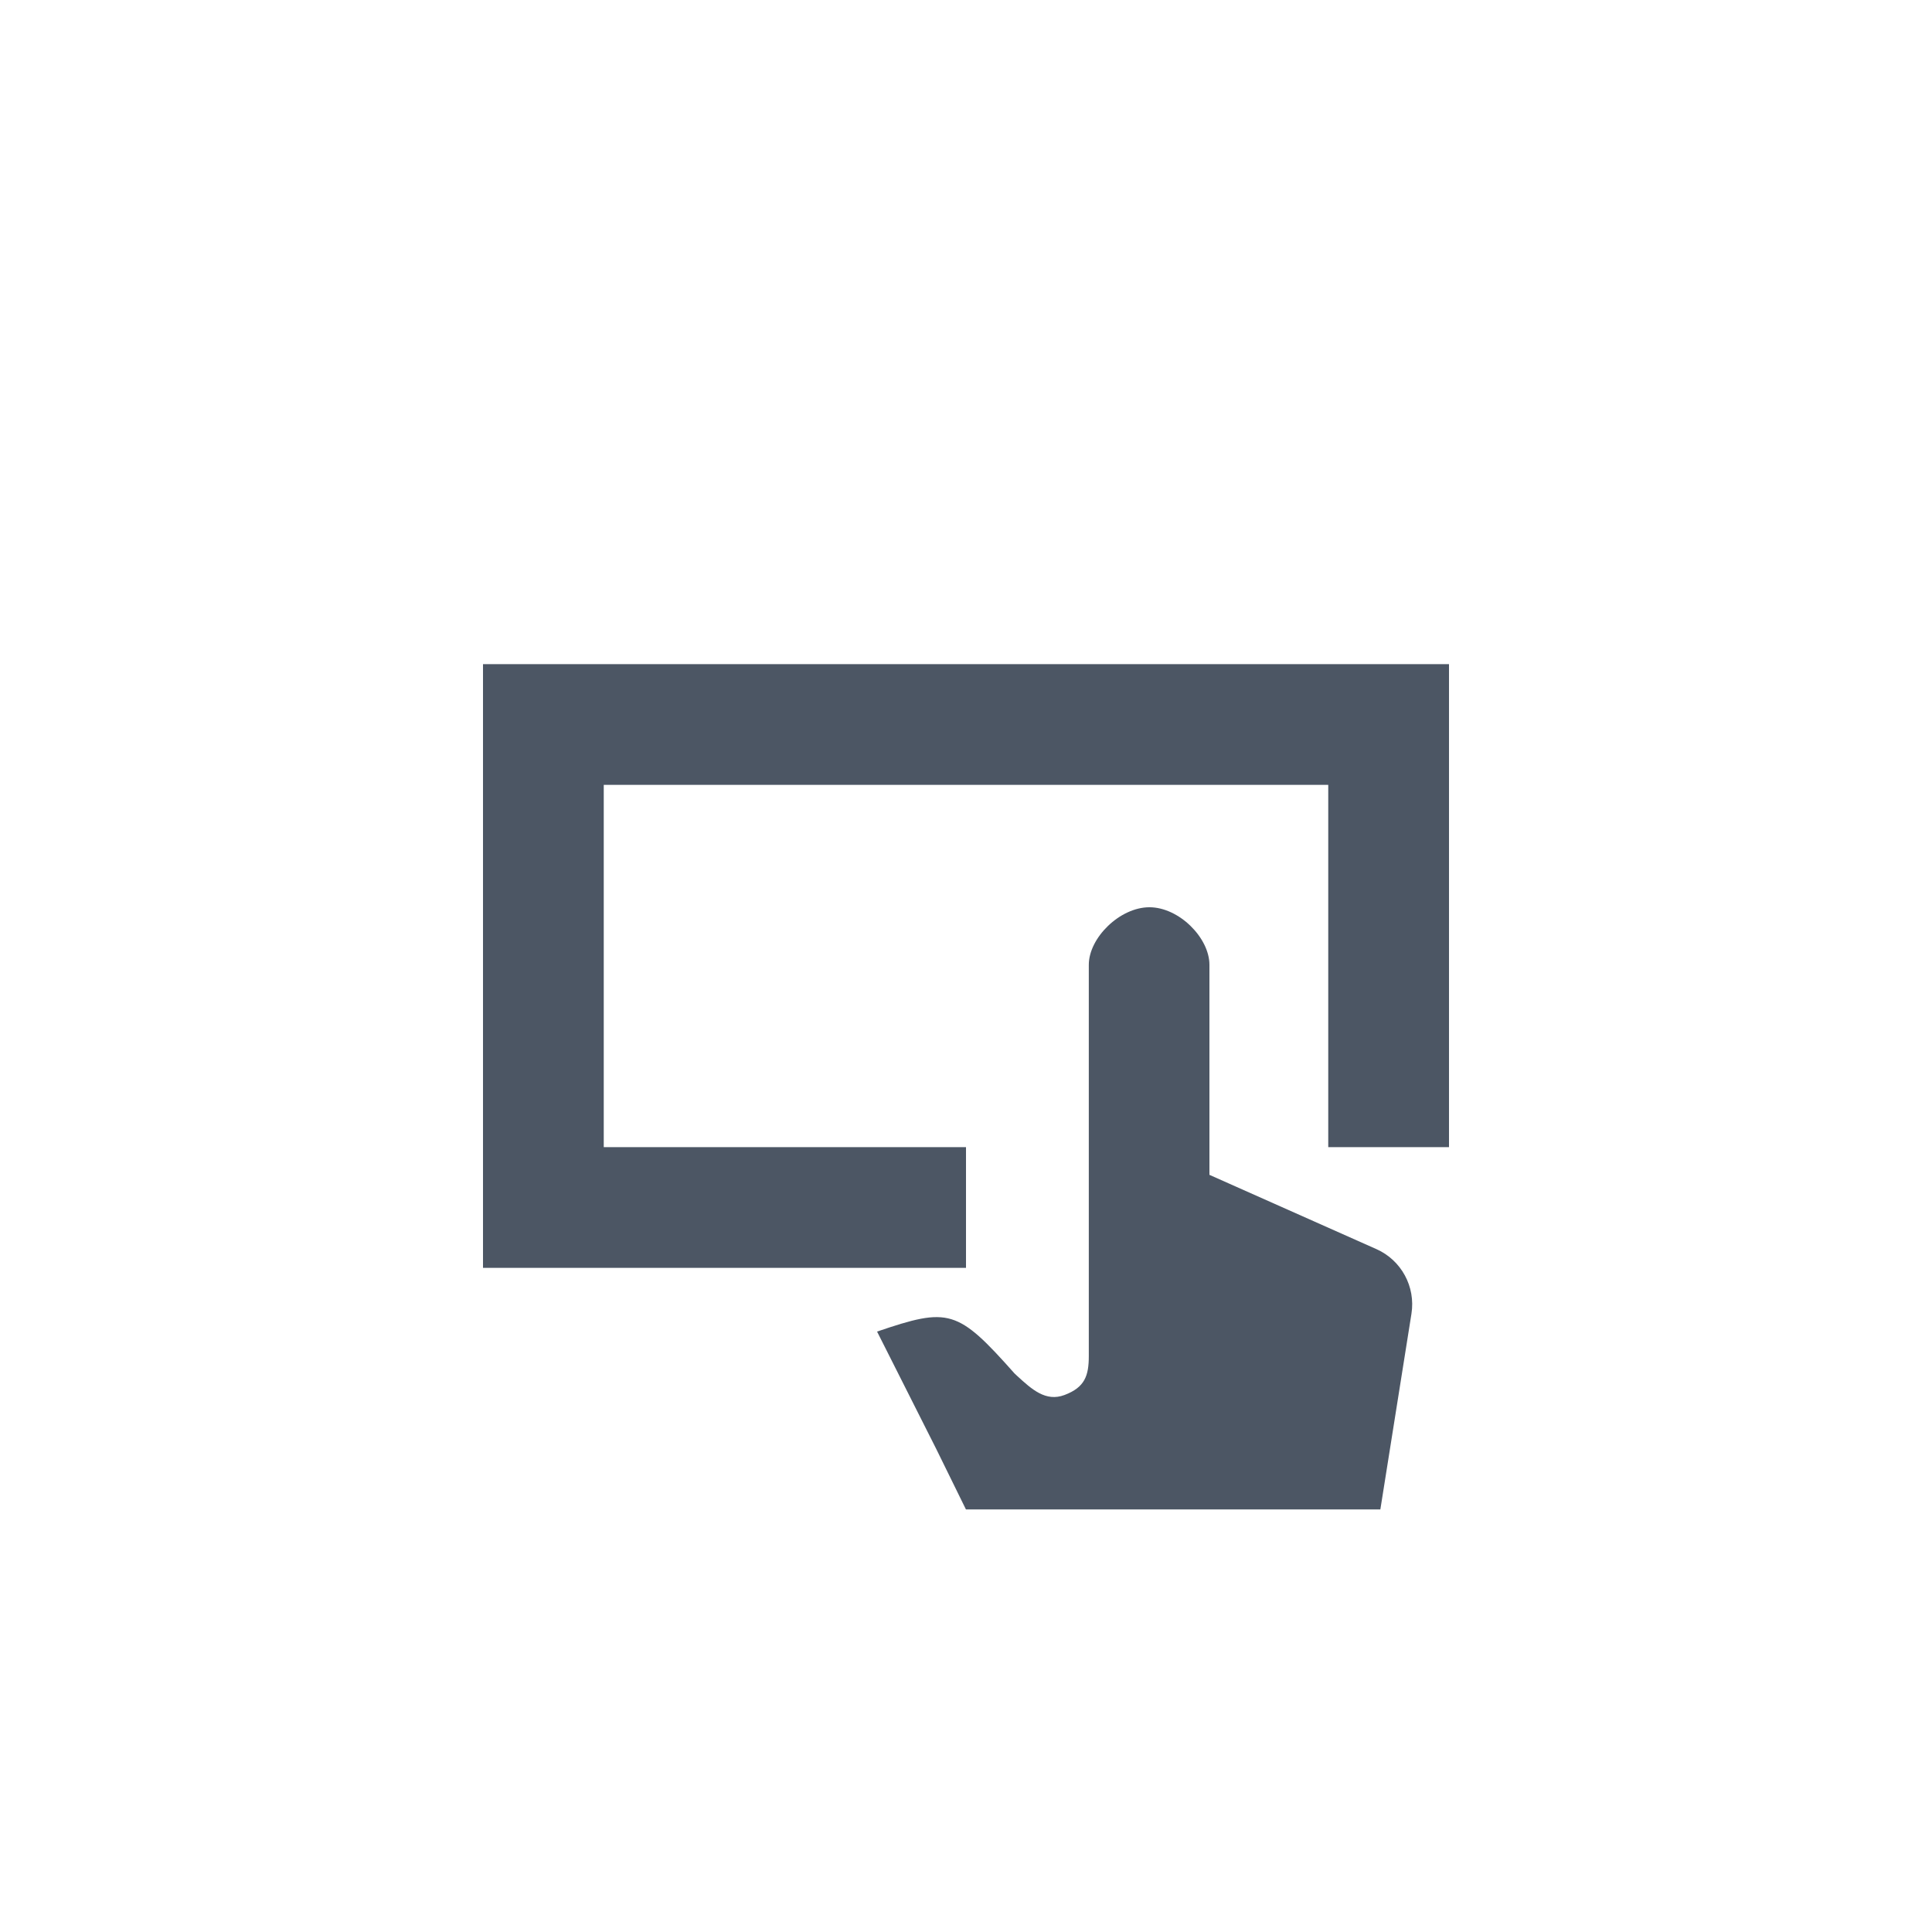
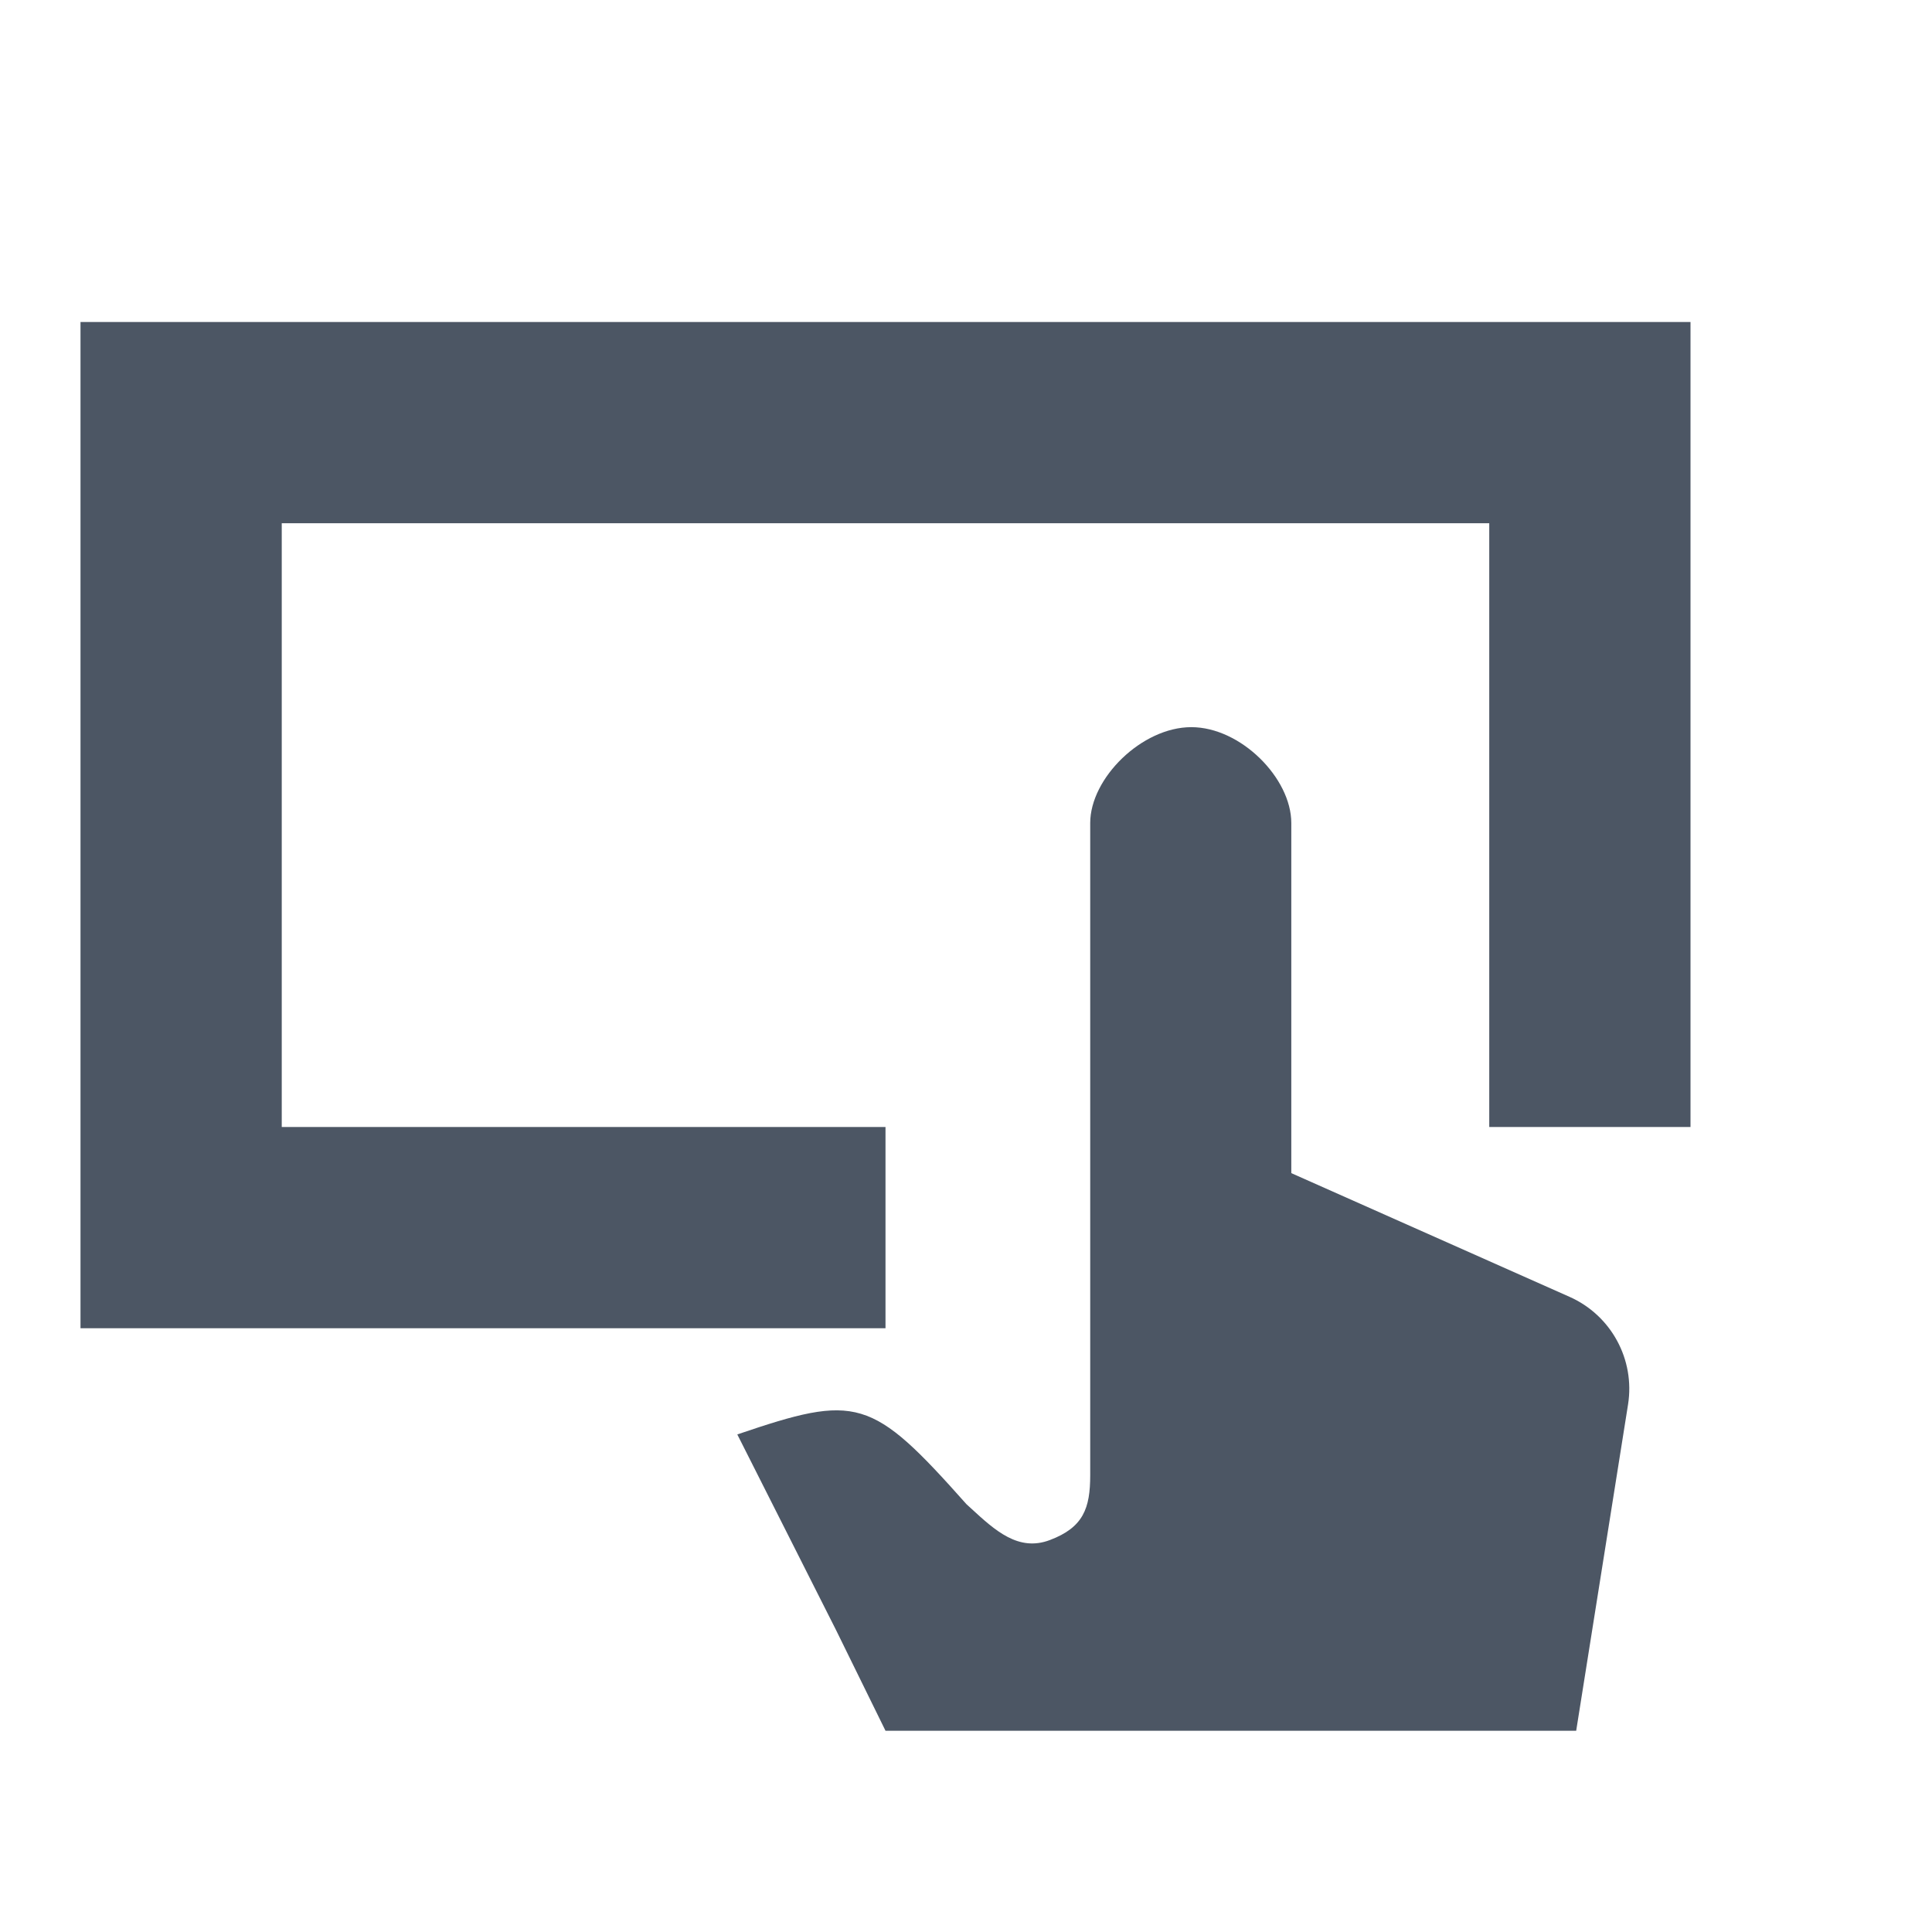
- <svg xmlns="http://www.w3.org/2000/svg" fill="none" height="32" viewBox="0 0 32 32" width="32">
-   <path clip-rule="evenodd" d="m24 19v-8h-16v10h8v-2h-6v-6h12v6zm-9.473 3.055c1.191-.405 1.33-.372 2.277.694.015.014.03.028.045.042.239.219.472.433.784.314.333-.126.401-.316.401-.644v-6.481c0-.446.513-.953 1.004-.953.491 0 .994.507.994.953v3.479l2.765 1.23c.414.184.652.623.581 1.071l-.515 3.241h-6.864l-.491-1z" fill="#4c5664" fill-rule="evenodd" />
+ <svg xmlns="http://www.w3.org/2000/svg" width="24" height="24" viewBox="0 0 24 24" fill="none">
+   <path fill-rule="evenodd" clip-rule="evenodd" d="M21 14V4H1V16.5H11V14H3.5V6.5H18.5V14H21ZM9.159 17.819C10.648 17.313 10.822 17.354 12.006 18.686C12.025 18.704 12.044 18.721 12.063 18.738C12.361 19.012 12.652 19.279 13.042 19.131C13.458 18.974 13.543 18.736 13.543 18.326V10.224C13.543 9.666 14.185 9.033 14.799 9.033C15.413 9.033 16.041 9.666 16.041 10.224V14.573L19.498 16.11C20.015 16.34 20.313 16.889 20.224 17.448L19.58 21.5H11L10.386 20.25L9.159 17.819Z" fill="#4C5664" />
</svg>
